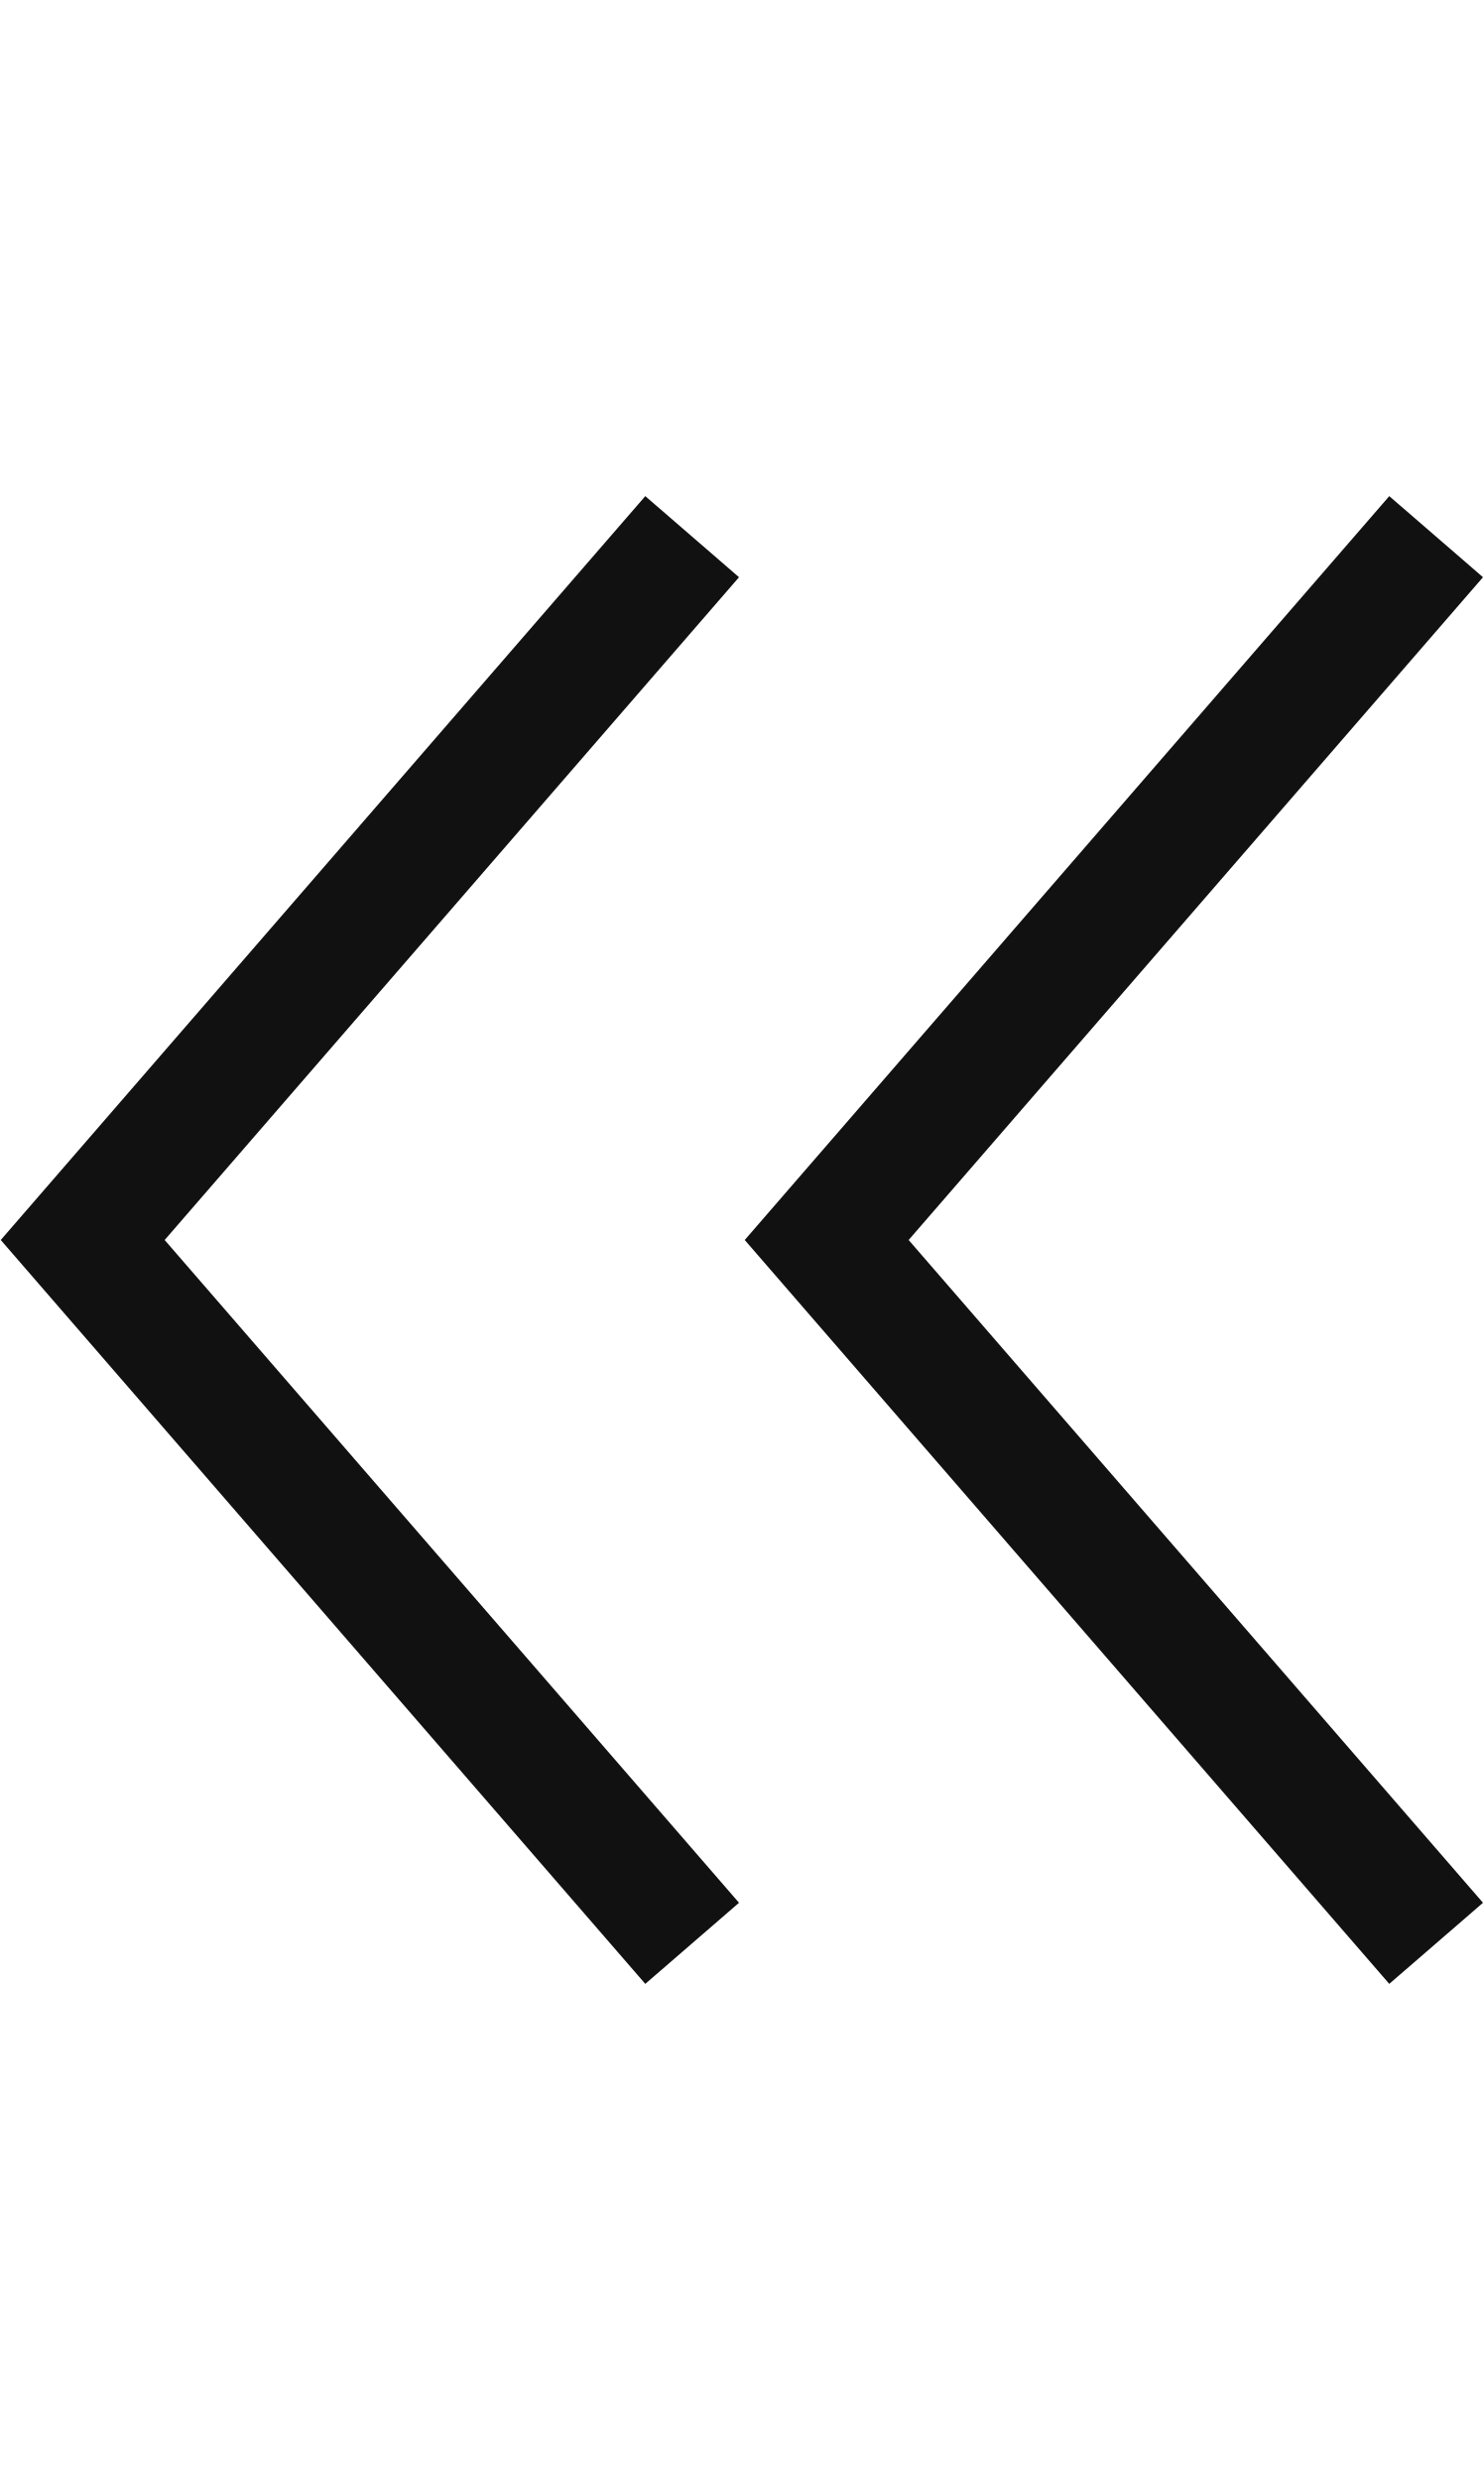
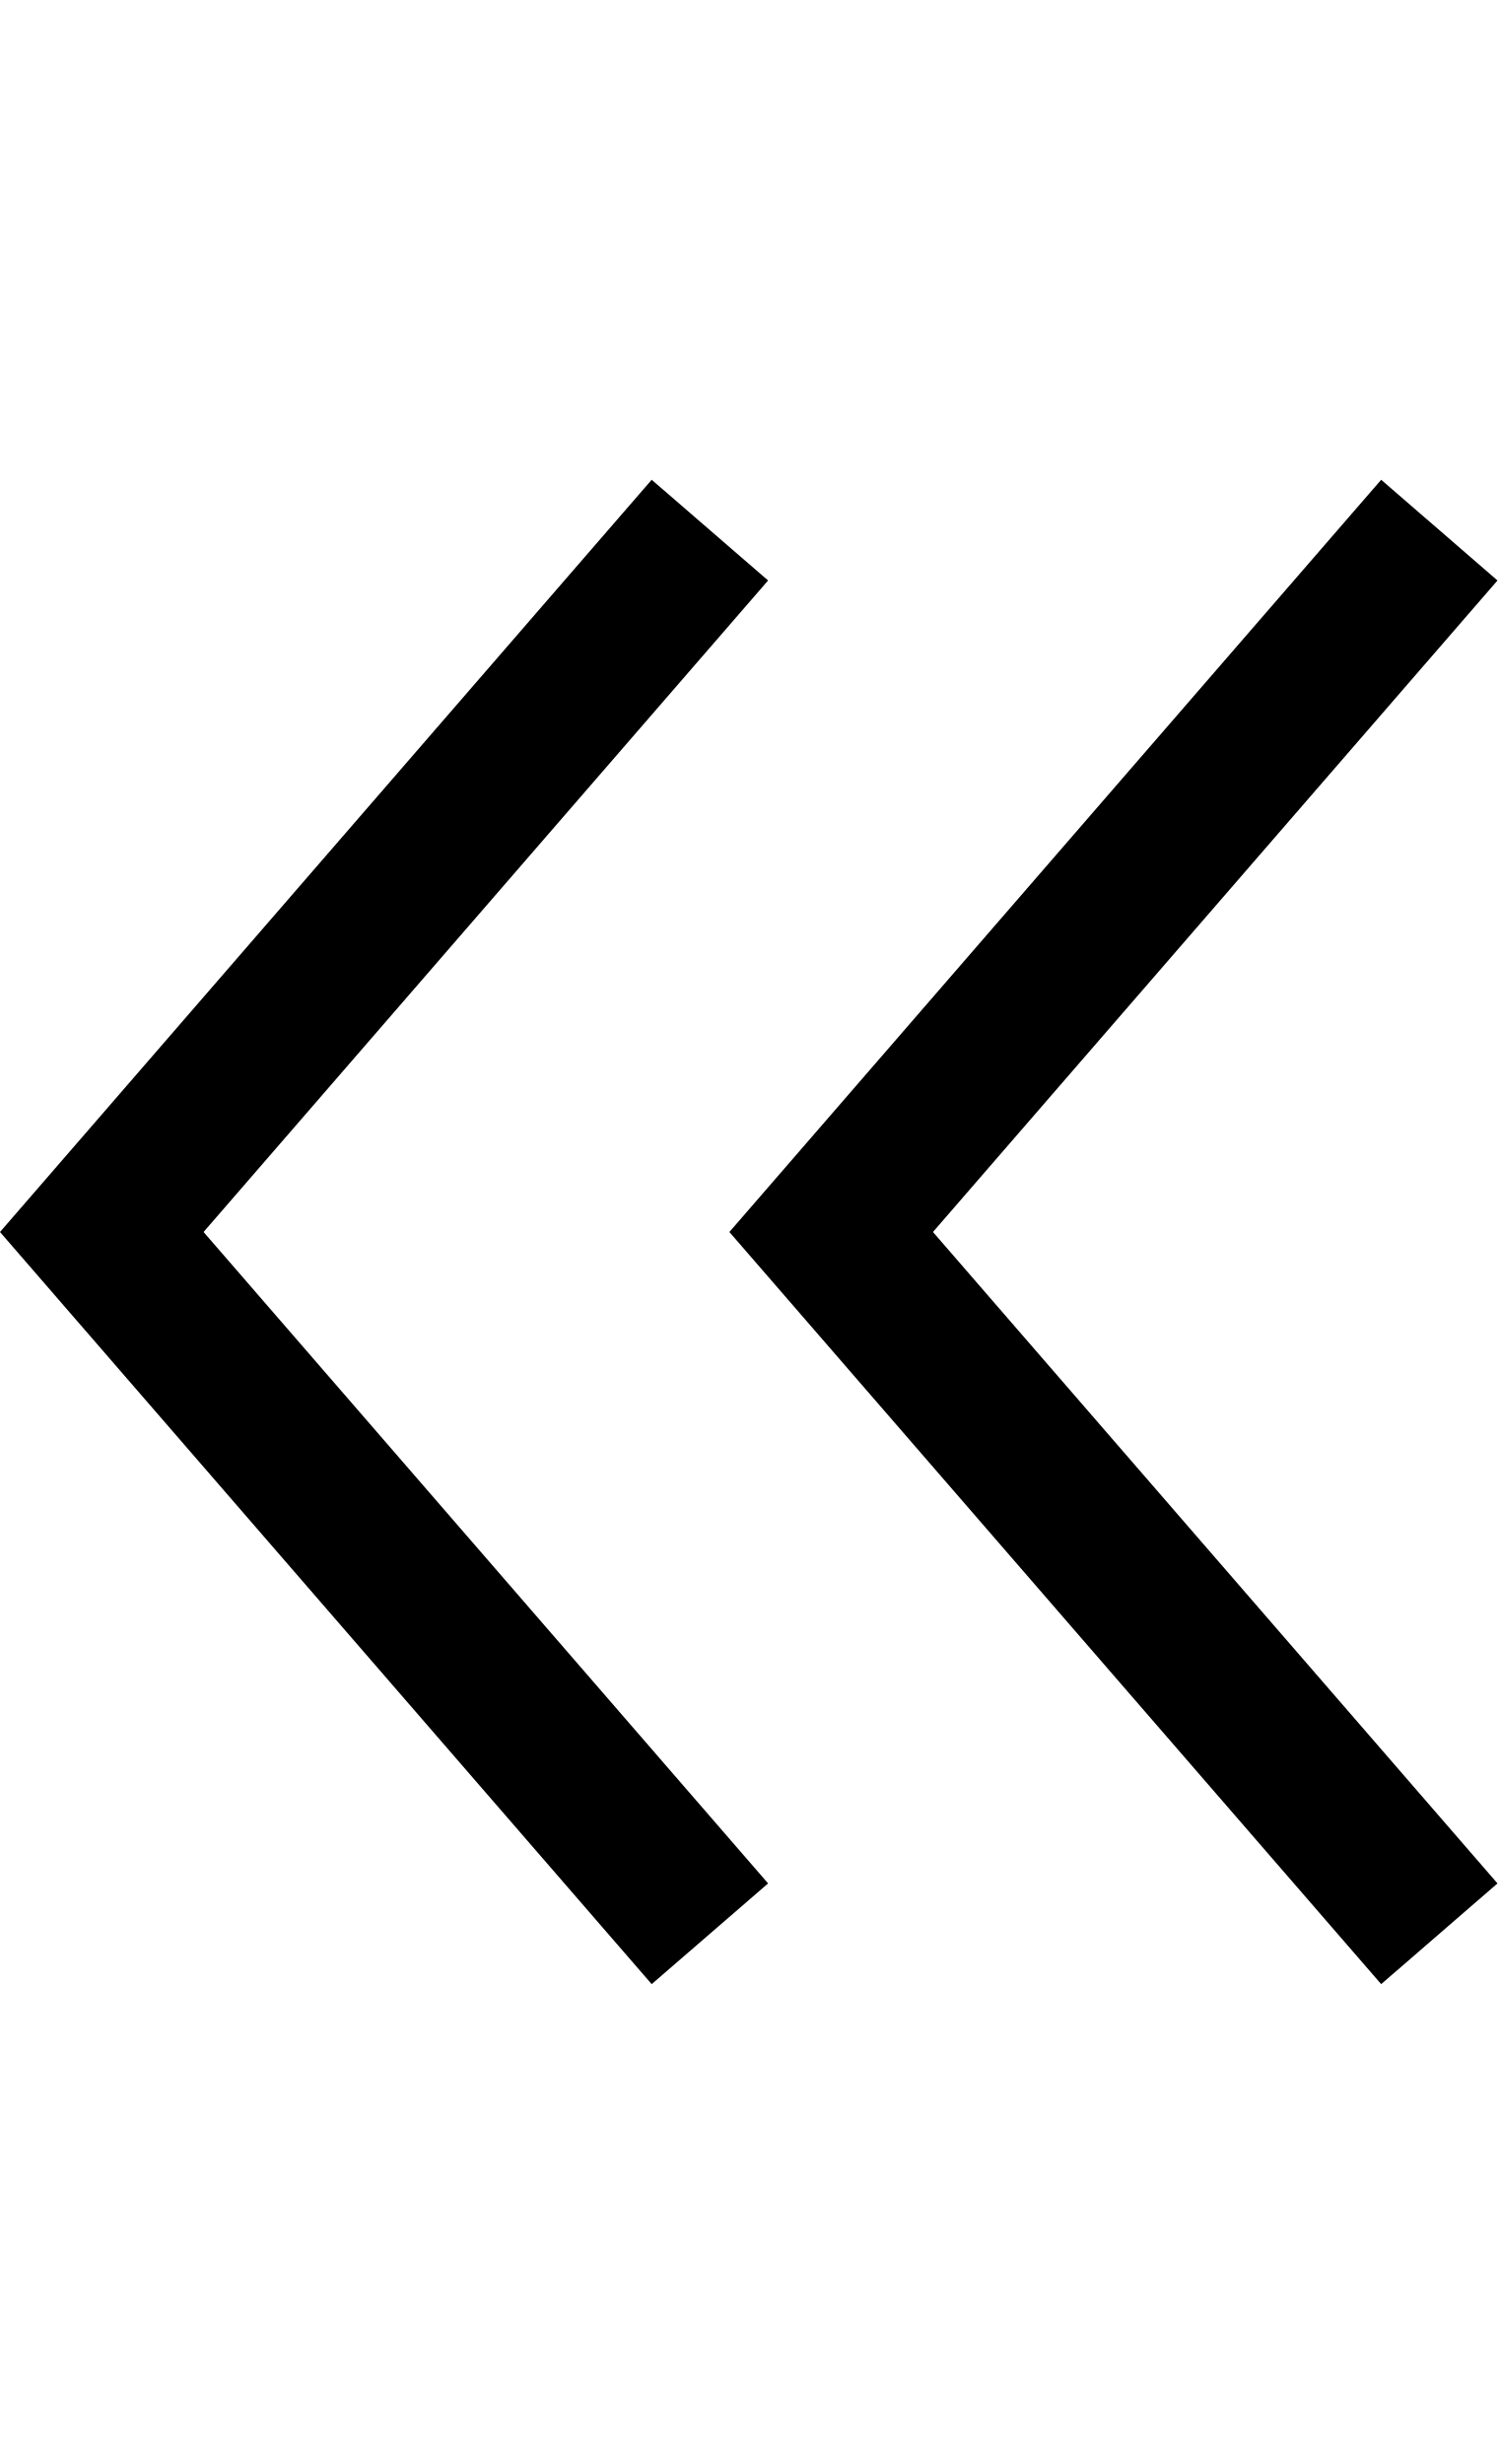
- <svg xmlns="http://www.w3.org/2000/svg" viewBox="0 0 11.964 20">
-   <defs>
-     <style>.cls-1{fill:#111;}</style>
-   </defs>
-   <g id="Work_file" data-name="Work file">
-     <g id="Icon_Work_file" data-name="Icon Work file">
-       <g id="uE003-calendar">
-         <polygon class="cls-1" points="11.204 15.999 6.006 10 11.204 4.001 11.96 4.655 7.328 10 11.96 15.345 11.204 15.999" />
-         <polygon class="cls-1" points="5.204 15.999 0.006 10 5.204 4.001 5.96 4.655 1.328 10 5.96 15.345 5.204 15.999" />
-       </g>
-     </g>
+ <svg xmlns="http://www.w3.org/2000/svg" version="1.1" id="Layer_1" x="0px" y="0px" viewBox="0 0 14.587 24" style="enable-background:new 0 0 14.587 24;" xml:space="preserve">
+   <g>
+     <polygon points="14.587,5.654 13.454,4.673 7.105,12 13.454,19.326 14.587,18.345 9.088,12  " />
+     <polygon points="7.482,5.654 6.348,4.673 0,12 6.348,19.326 7.482,18.345 1.983,12  " />
  </g>
</svg>
